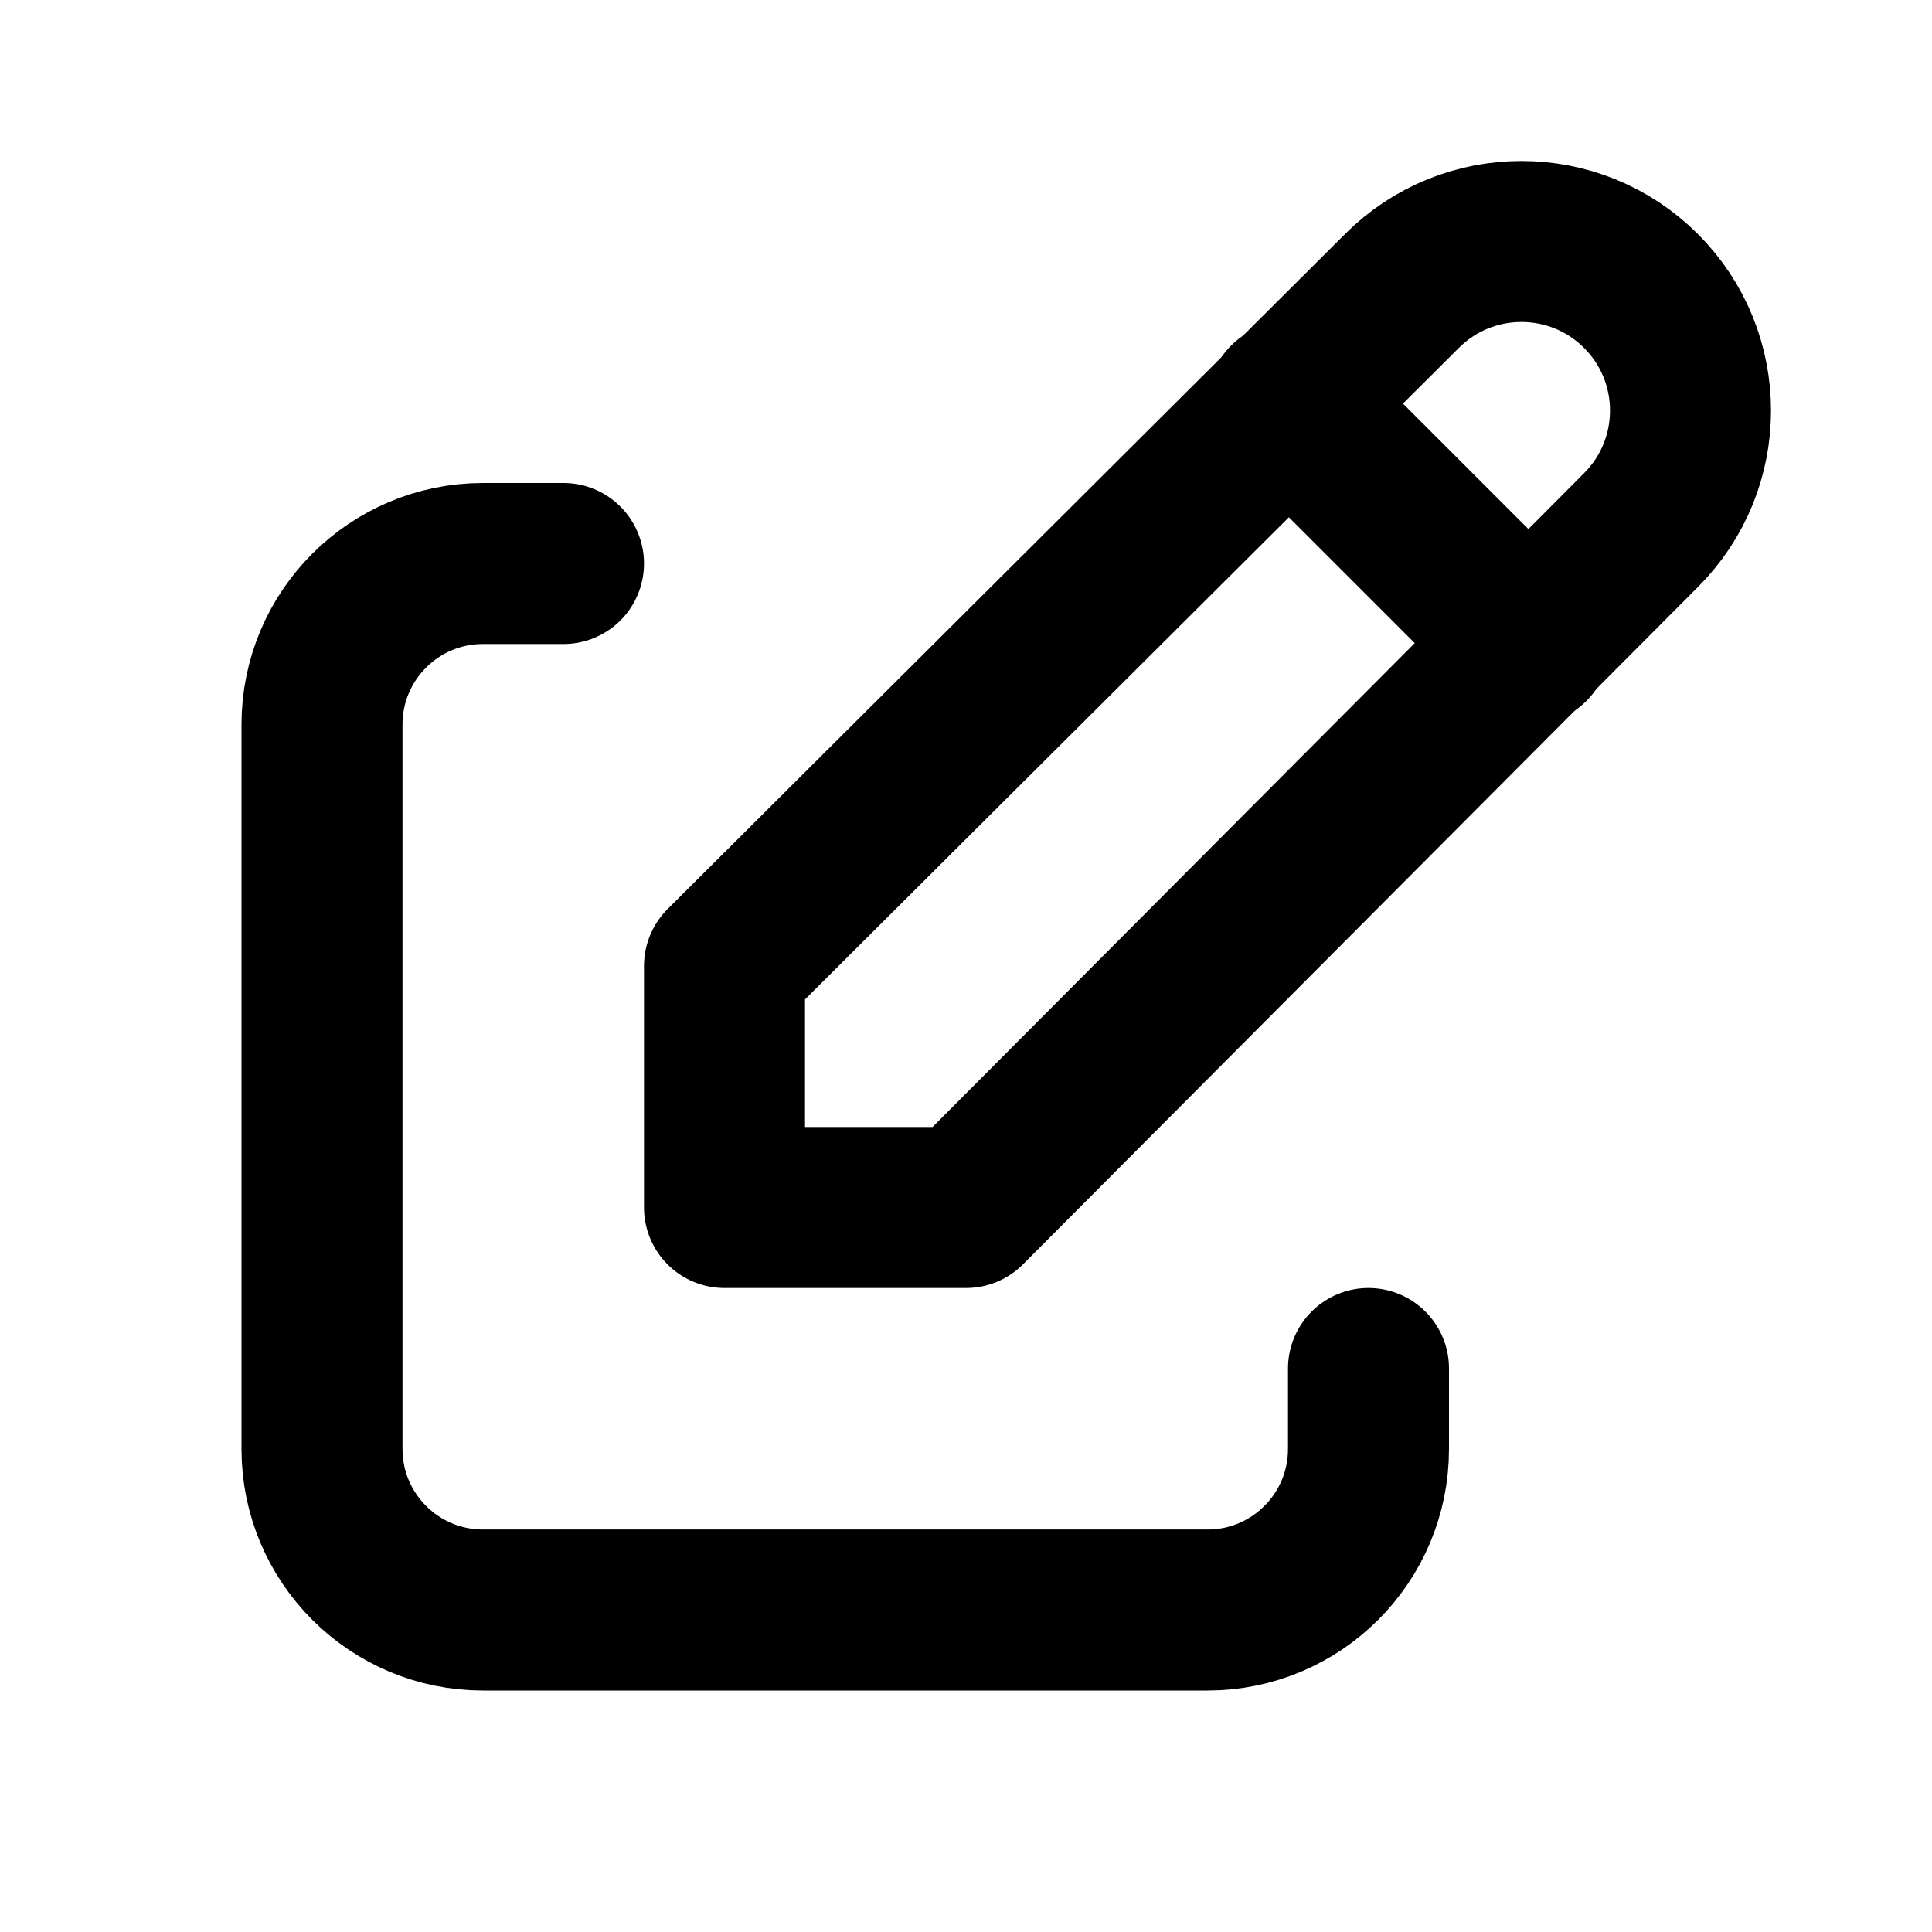
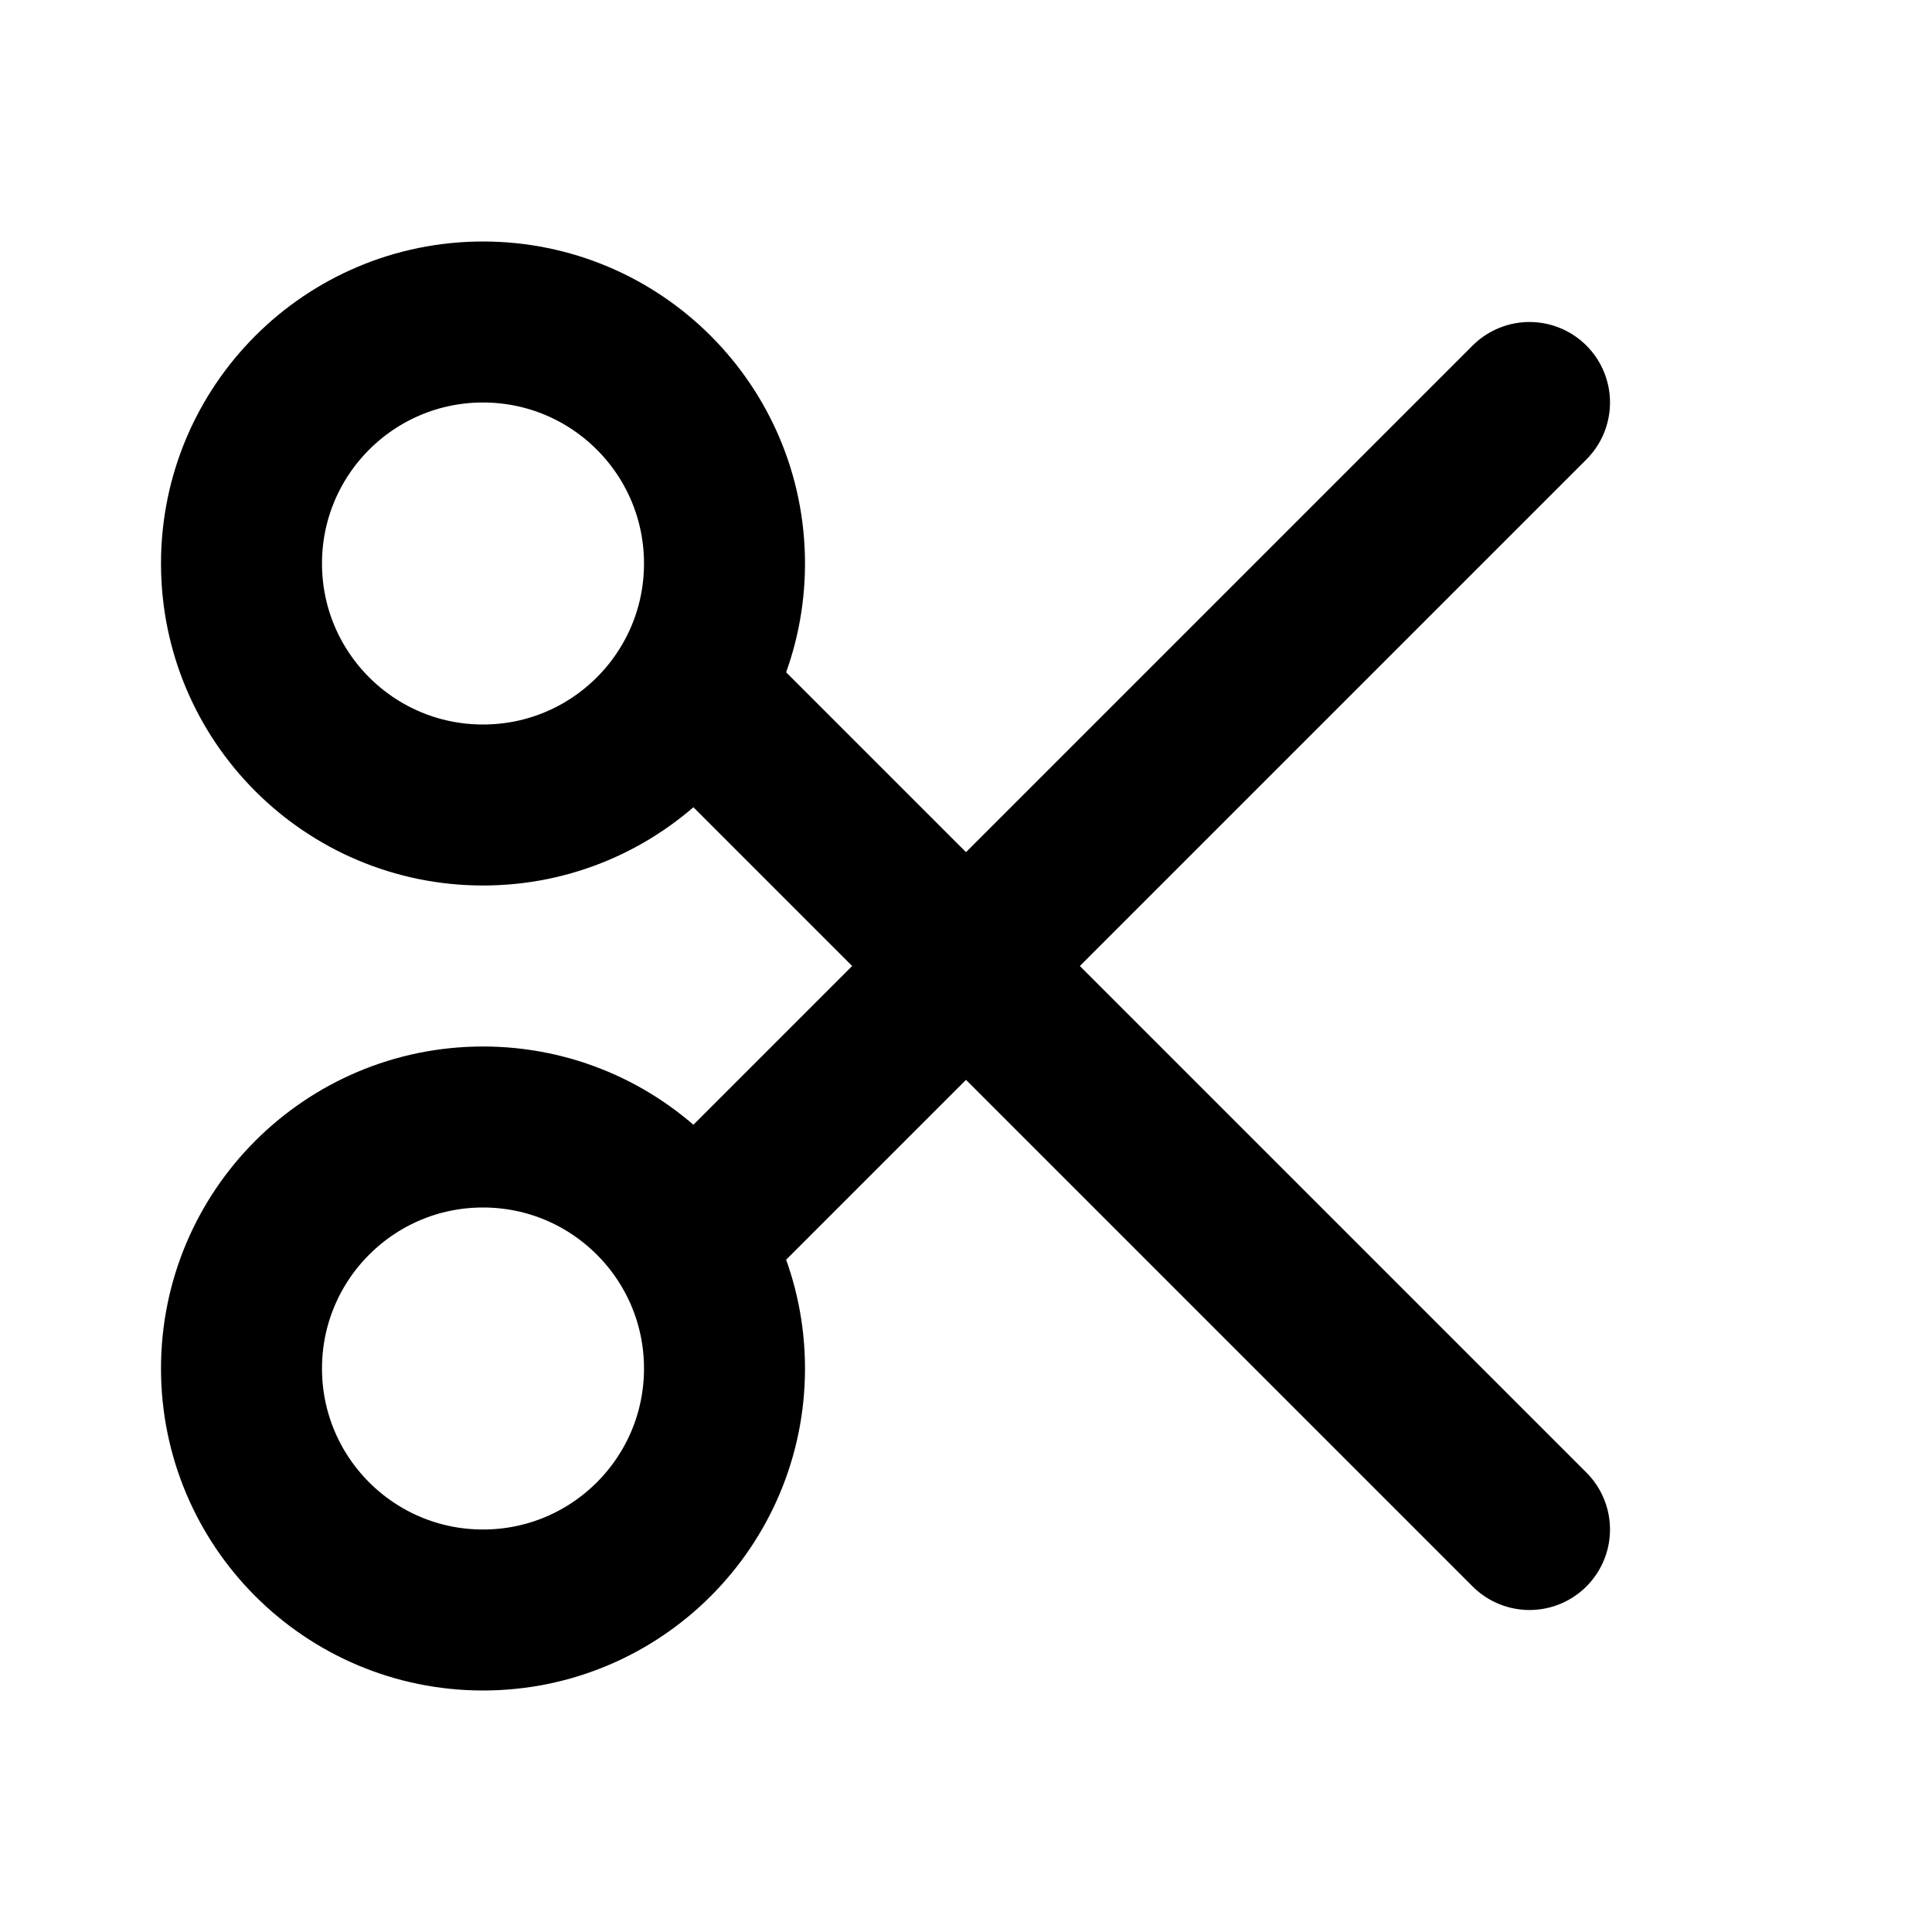
<svg xmlns="http://www.w3.org/2000/svg" width="24" height="24" viewBox="0 0 24 24" fill="none" stroke="currentColor" stroke-width="2" stroke-linecap="round" stroke-linejoin="round">
-   <path d="M7 7h-1a2 2 0 0 0 -2 2v9a2 2 0 0 0 2 2h9a2 2 0 0 0 2 -2v-1" />
-   <path d="M20.385 6.585a2.1 2.1 0 0 0 -2.97 -2.97l-8.415 8.385v3h3l8.385 -8.415" />
-   <path d="M16 5l3 3" />
+   <path d="M3 7a3 3 0 1 0 6 0a3 3 0 1 0 -6 0" />
+   <path d="M3 17a3 3 0 1 0 6 0a3 3 0 1 0 -6 0" />
+   <path d="M8.6 8.6l10.4 10.4" />
+   <path d="M8.6 15.4l10.4 -10.4" />
</svg>
